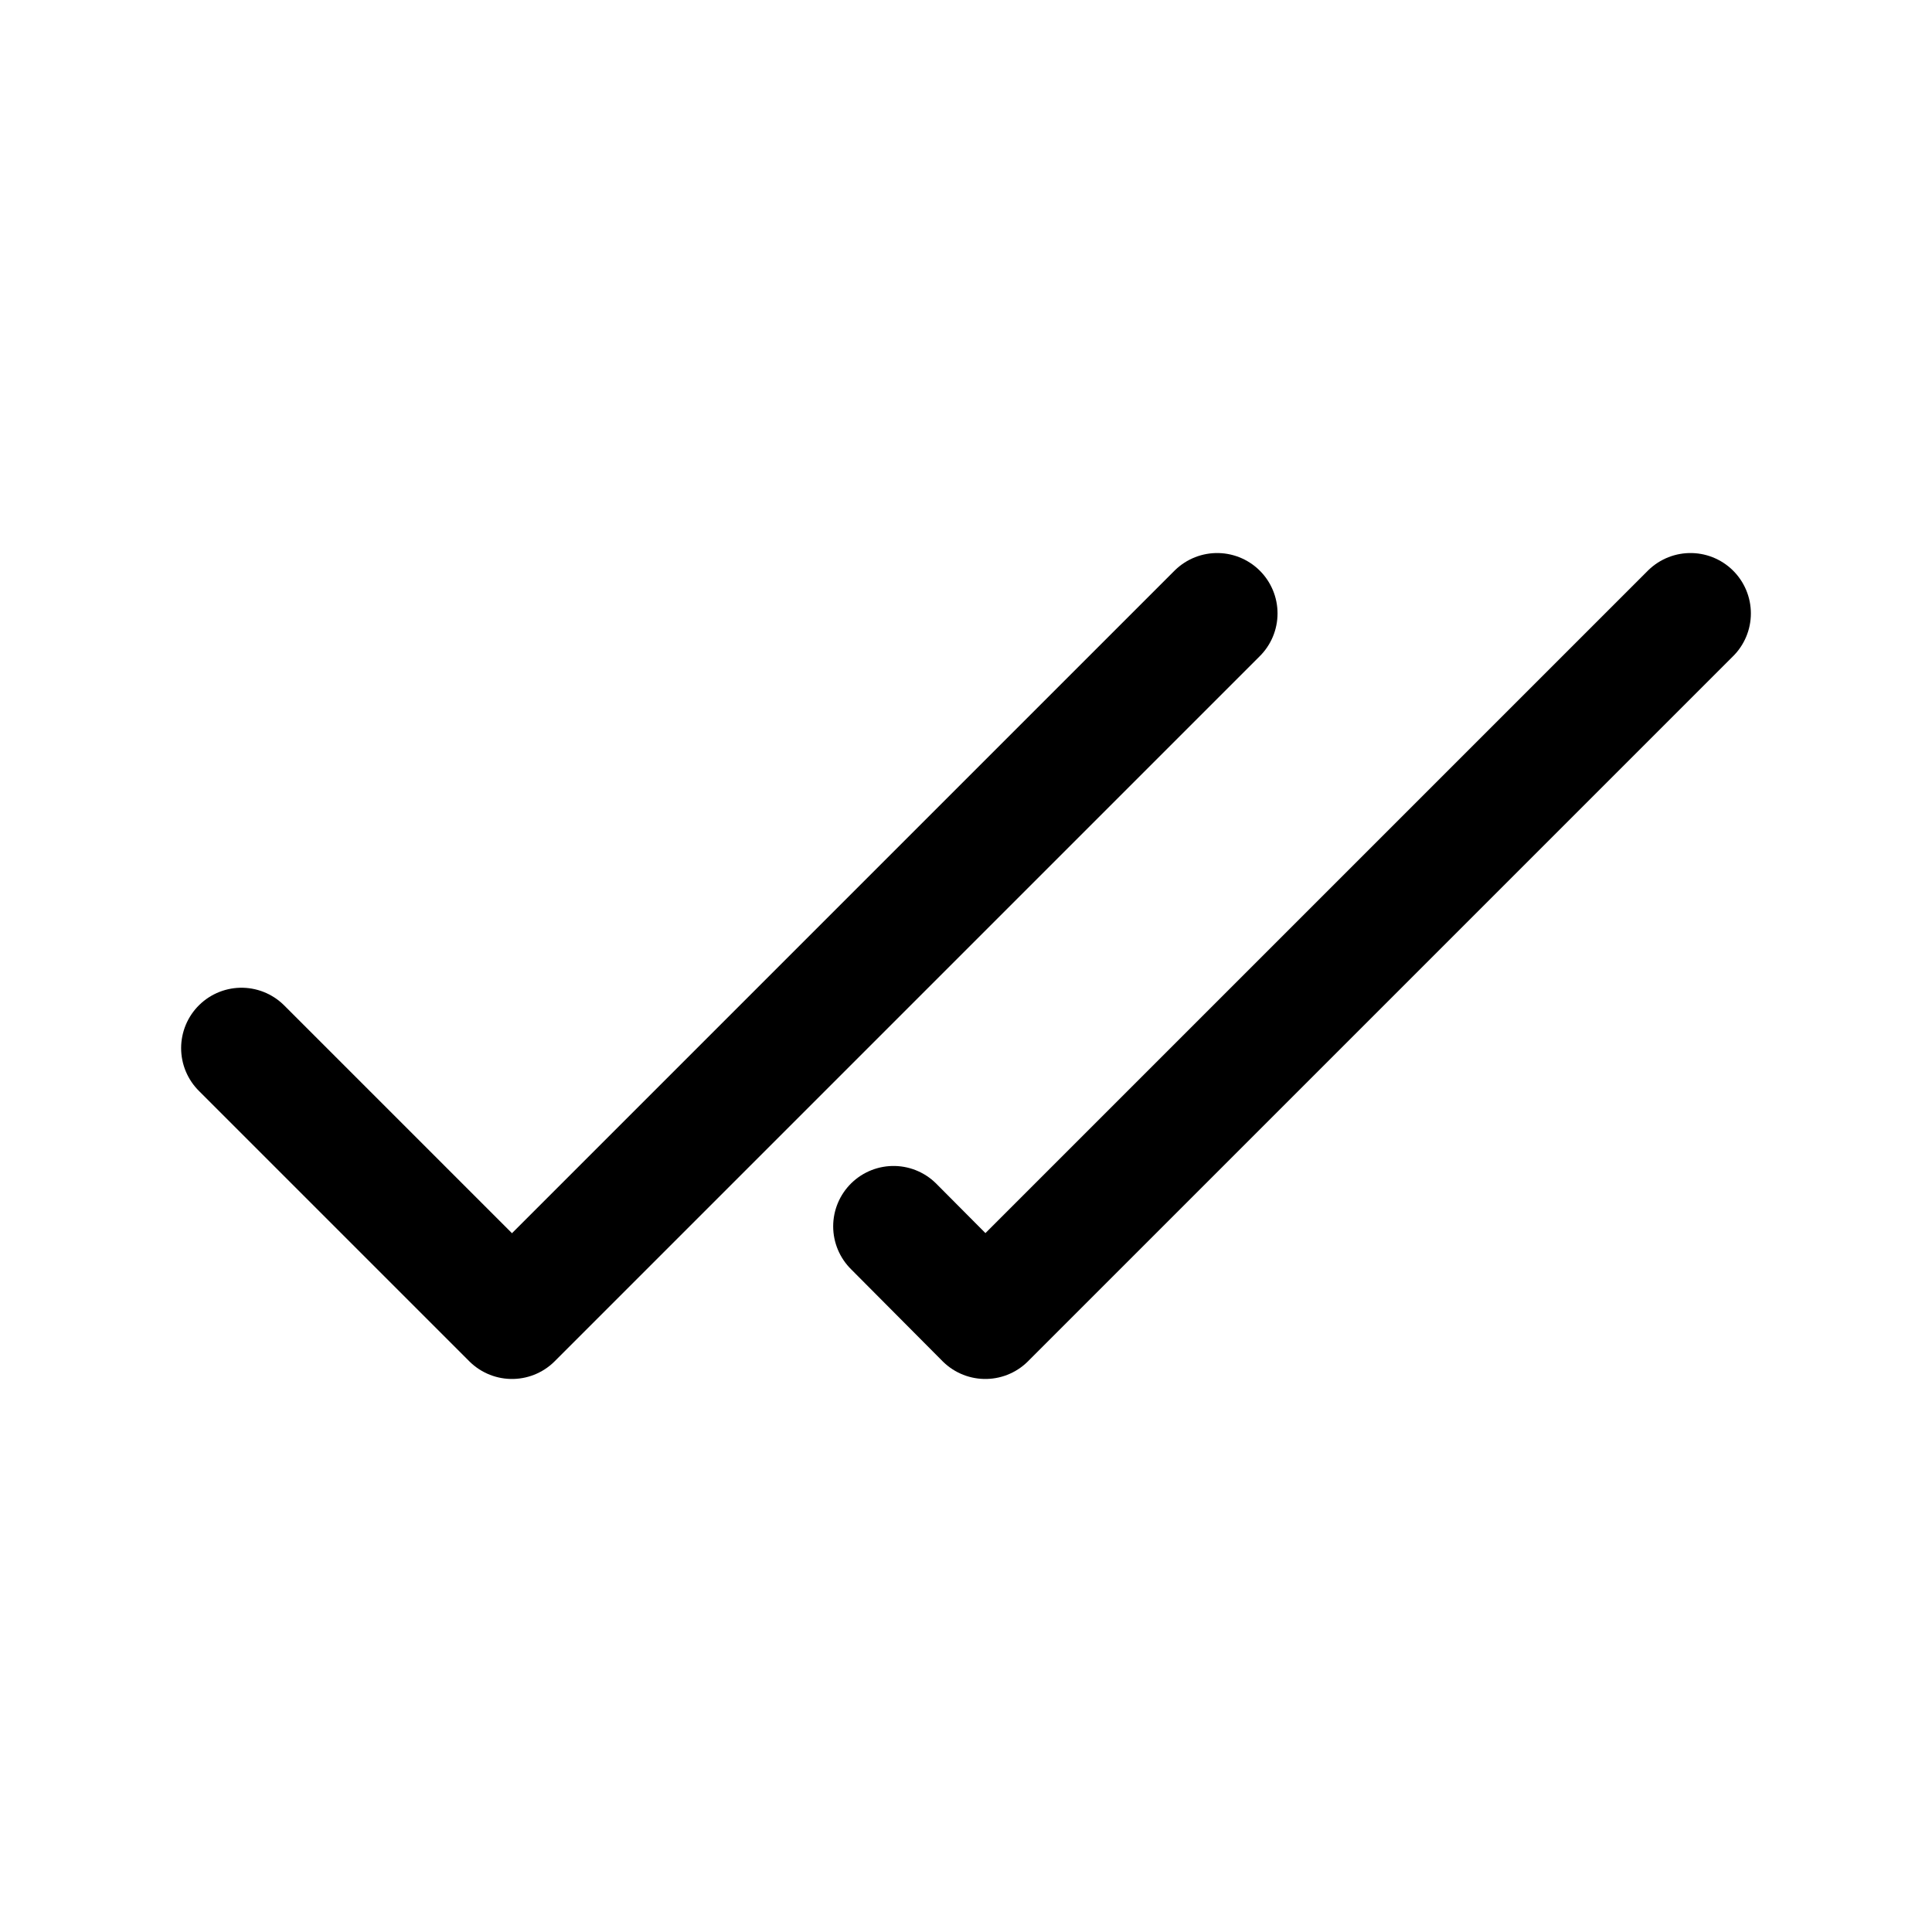
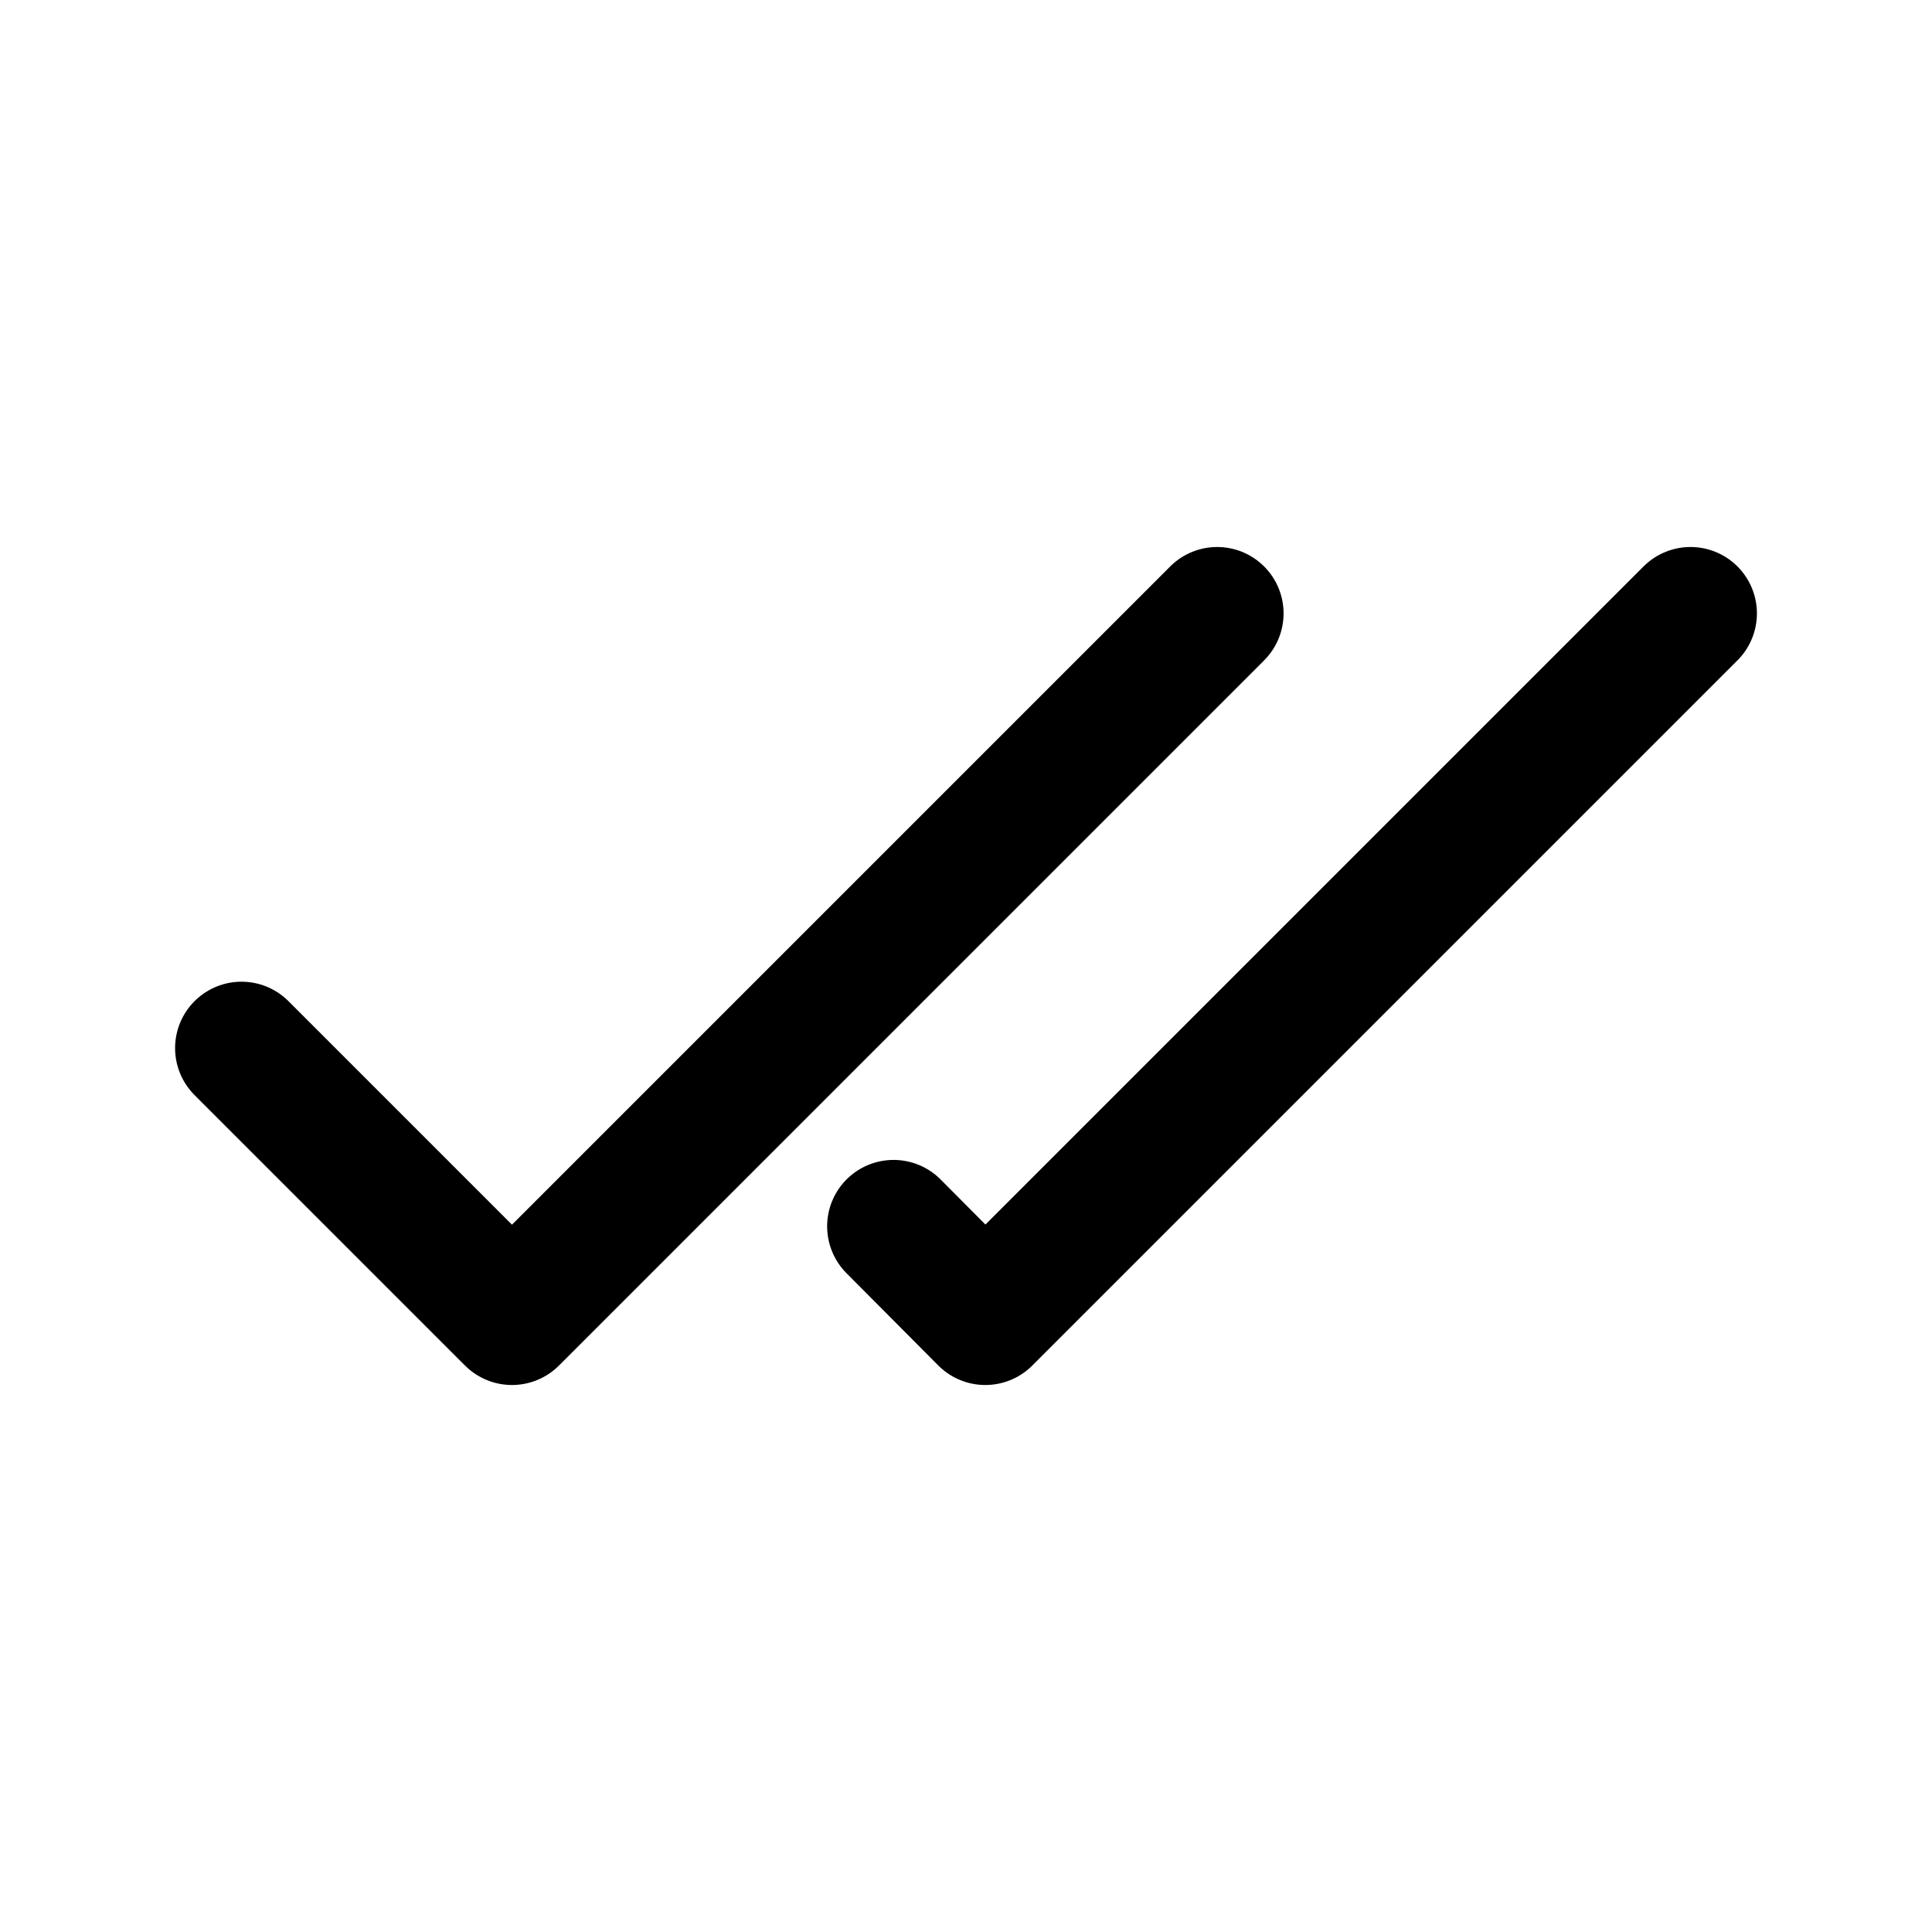
<svg xmlns="http://www.w3.org/2000/svg" fill="none" viewBox="0 0 16 16">
-   <path stroke="currentColor" stroke-linecap="round" stroke-linejoin="round" d="m2 8.68 2.24 2.24 5.84-5.84M7.4 10.156l.76.764L14 5.08" />
+   <path stroke="currentColor" stroke-linecap="round" stroke-linejoin="round" stroke-width="1.1" d="m2 8.68 2.24 2.24 5.84-5.84M7.4 10.156l.76.764L14 5.08" />
</svg>
